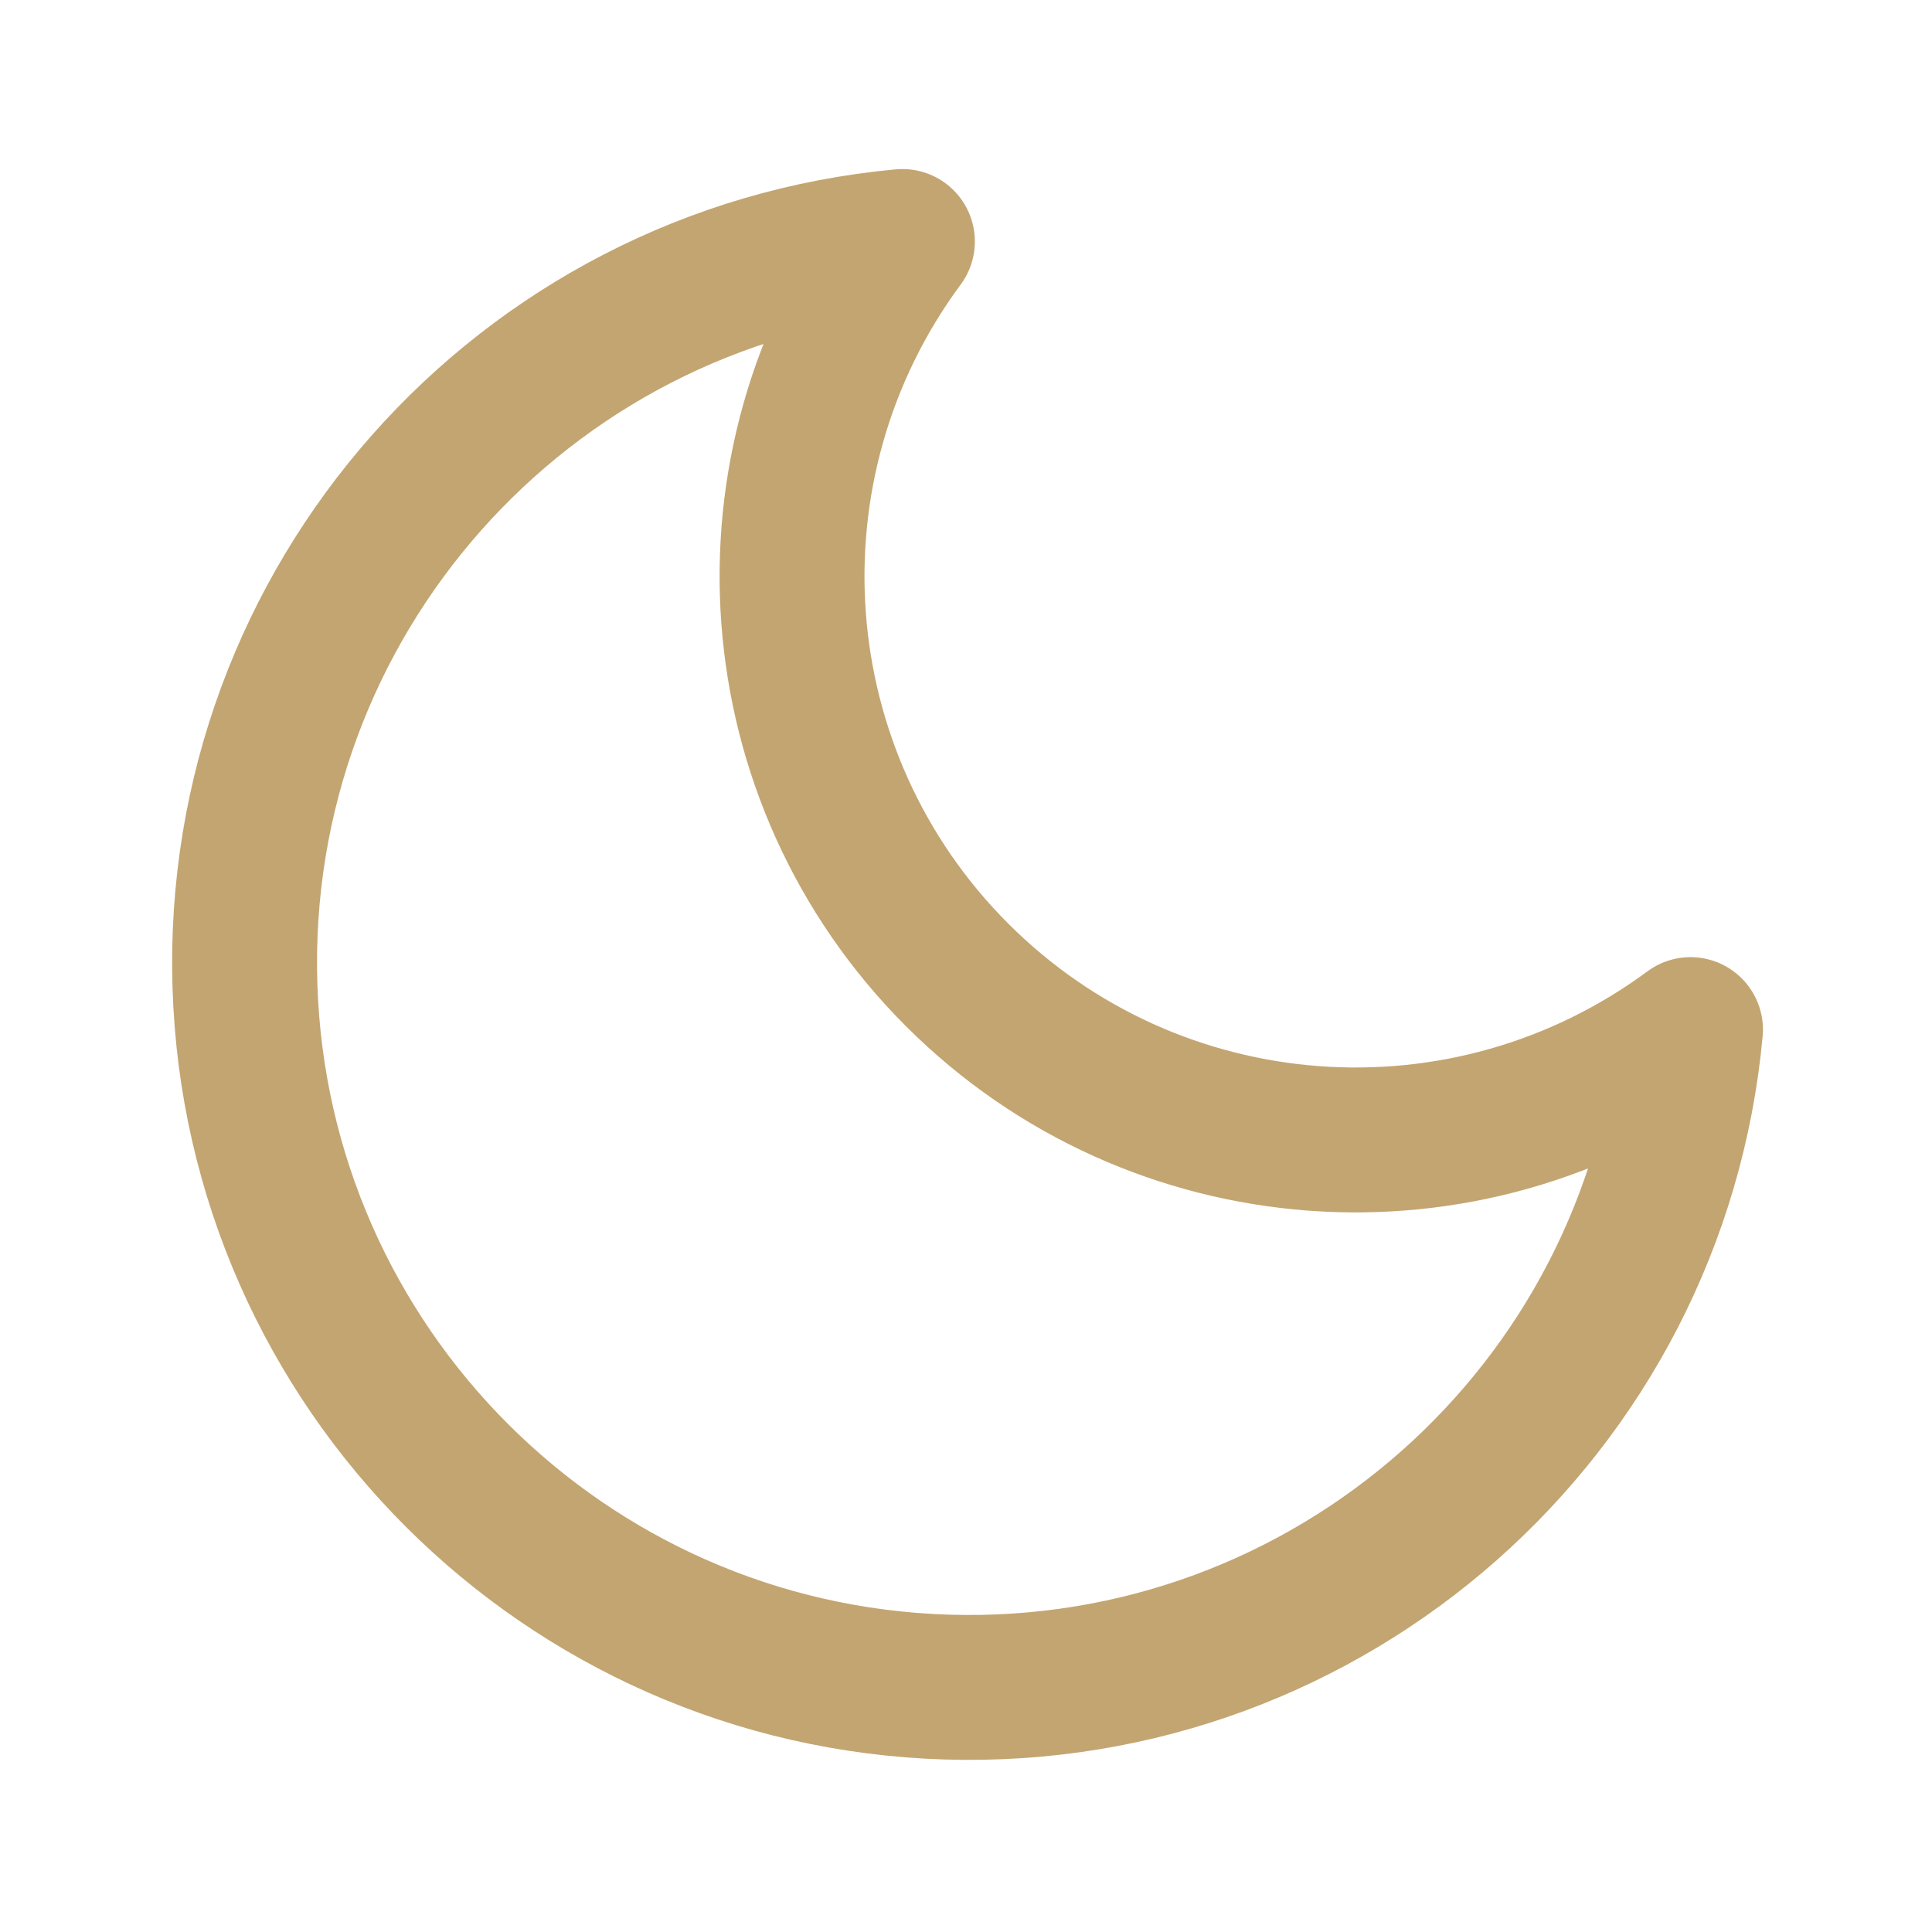
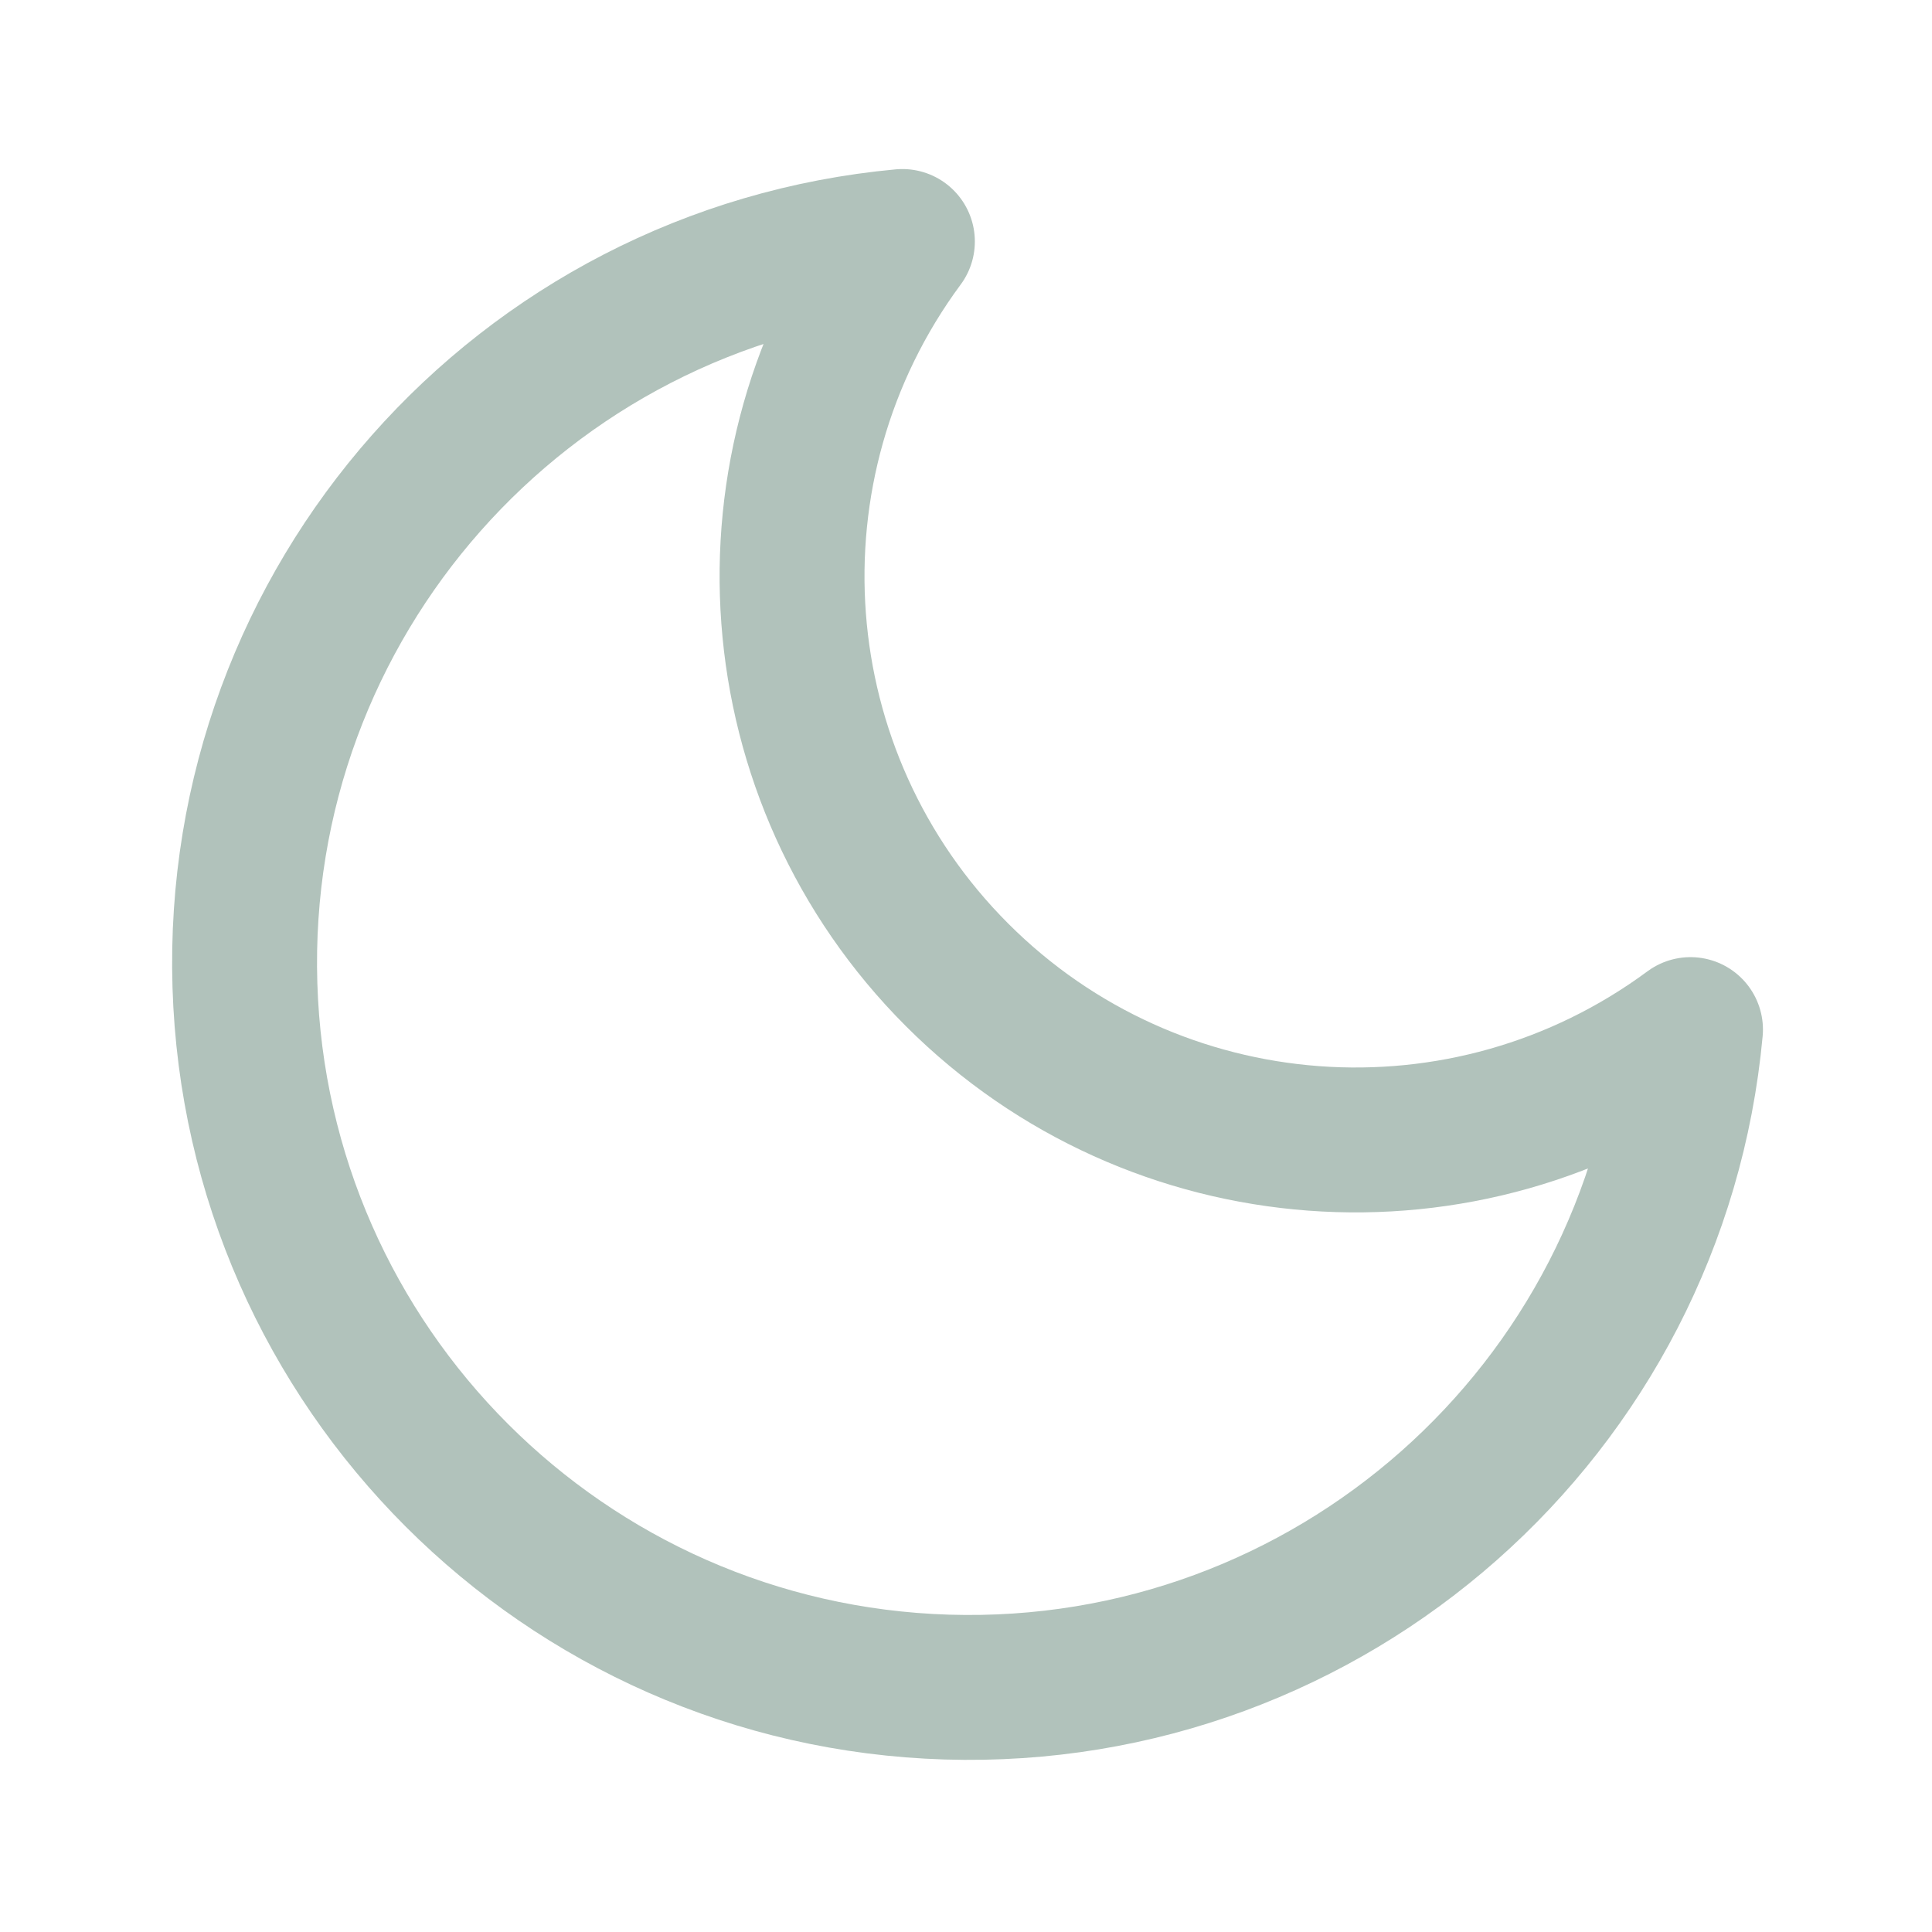
- <svg xmlns="http://www.w3.org/2000/svg" viewBox="0 0 24 24" fill="none" stroke="#C3A571" stroke-width="1.8" stroke-linecap="round" stroke-linejoin="round">
+ <svg xmlns="http://www.w3.org/2000/svg" viewBox="0 0 24 24" fill="none" stroke="#B1C2BB" stroke-width="1.8" stroke-linecap="round" stroke-linejoin="round">
  <path d="M21 12.79A9 9 0 1 1 11.21 3 7 7 0 0 0 21 12.79z" />
</svg>
